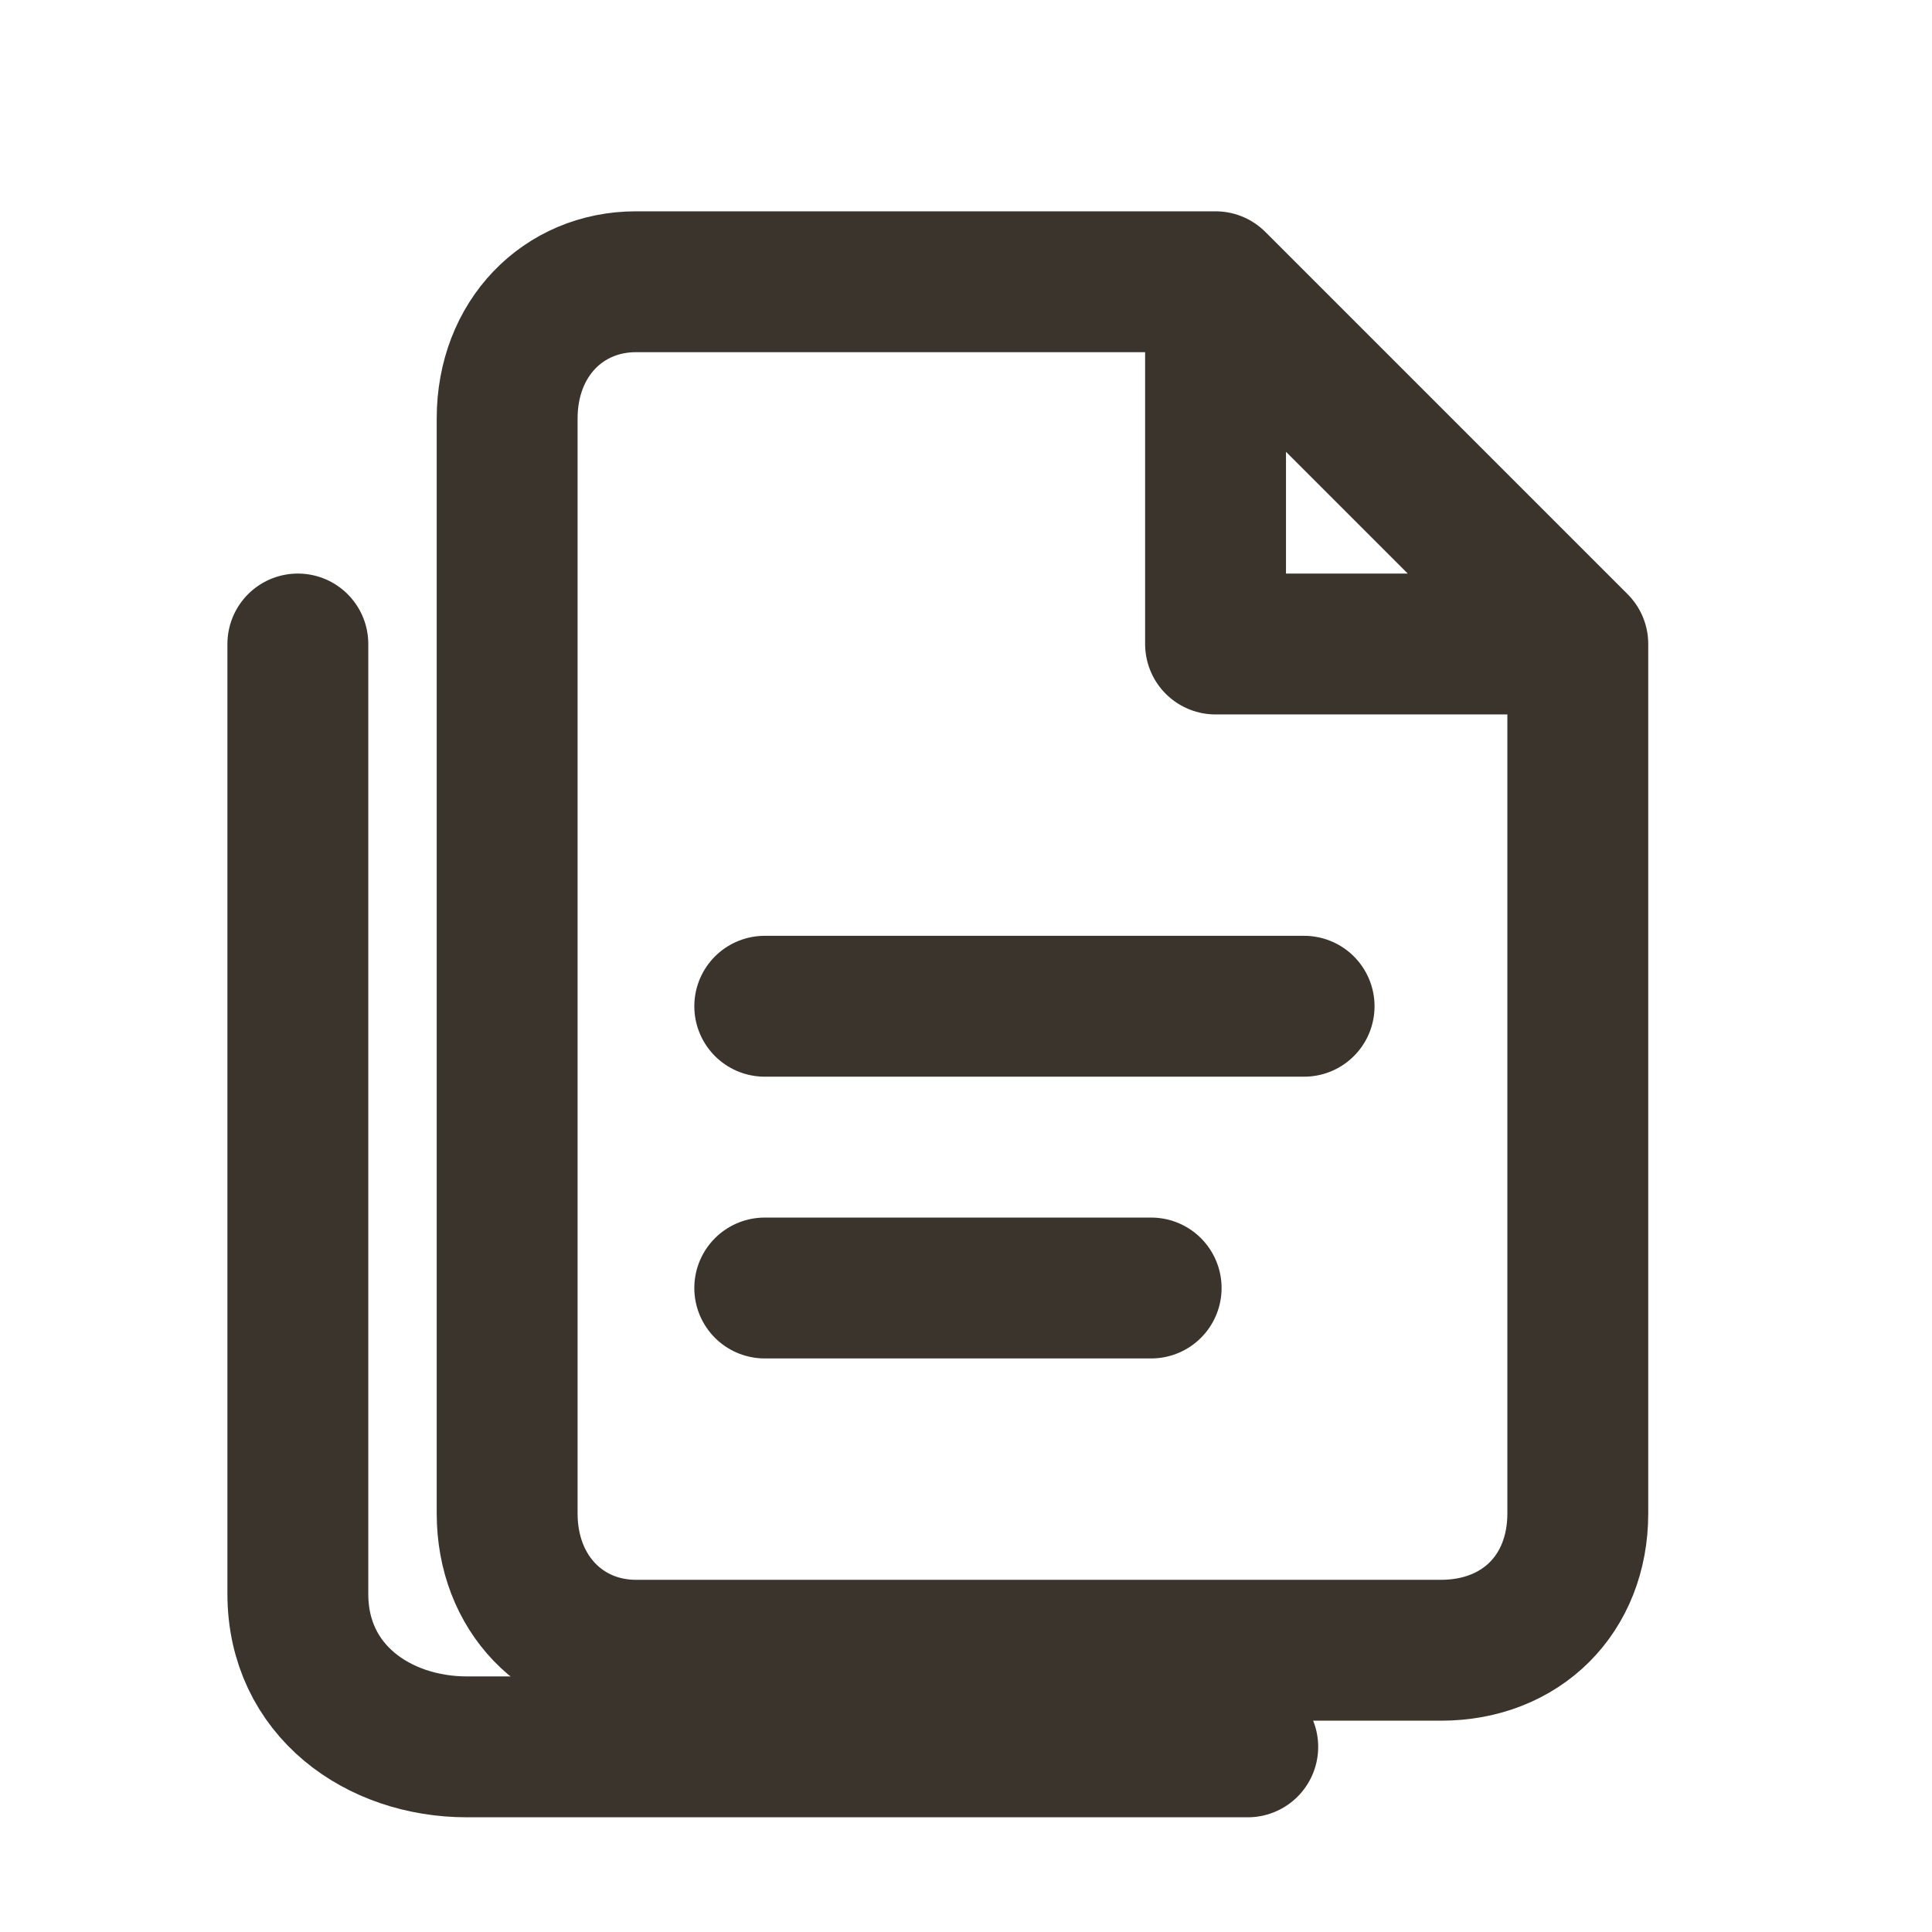
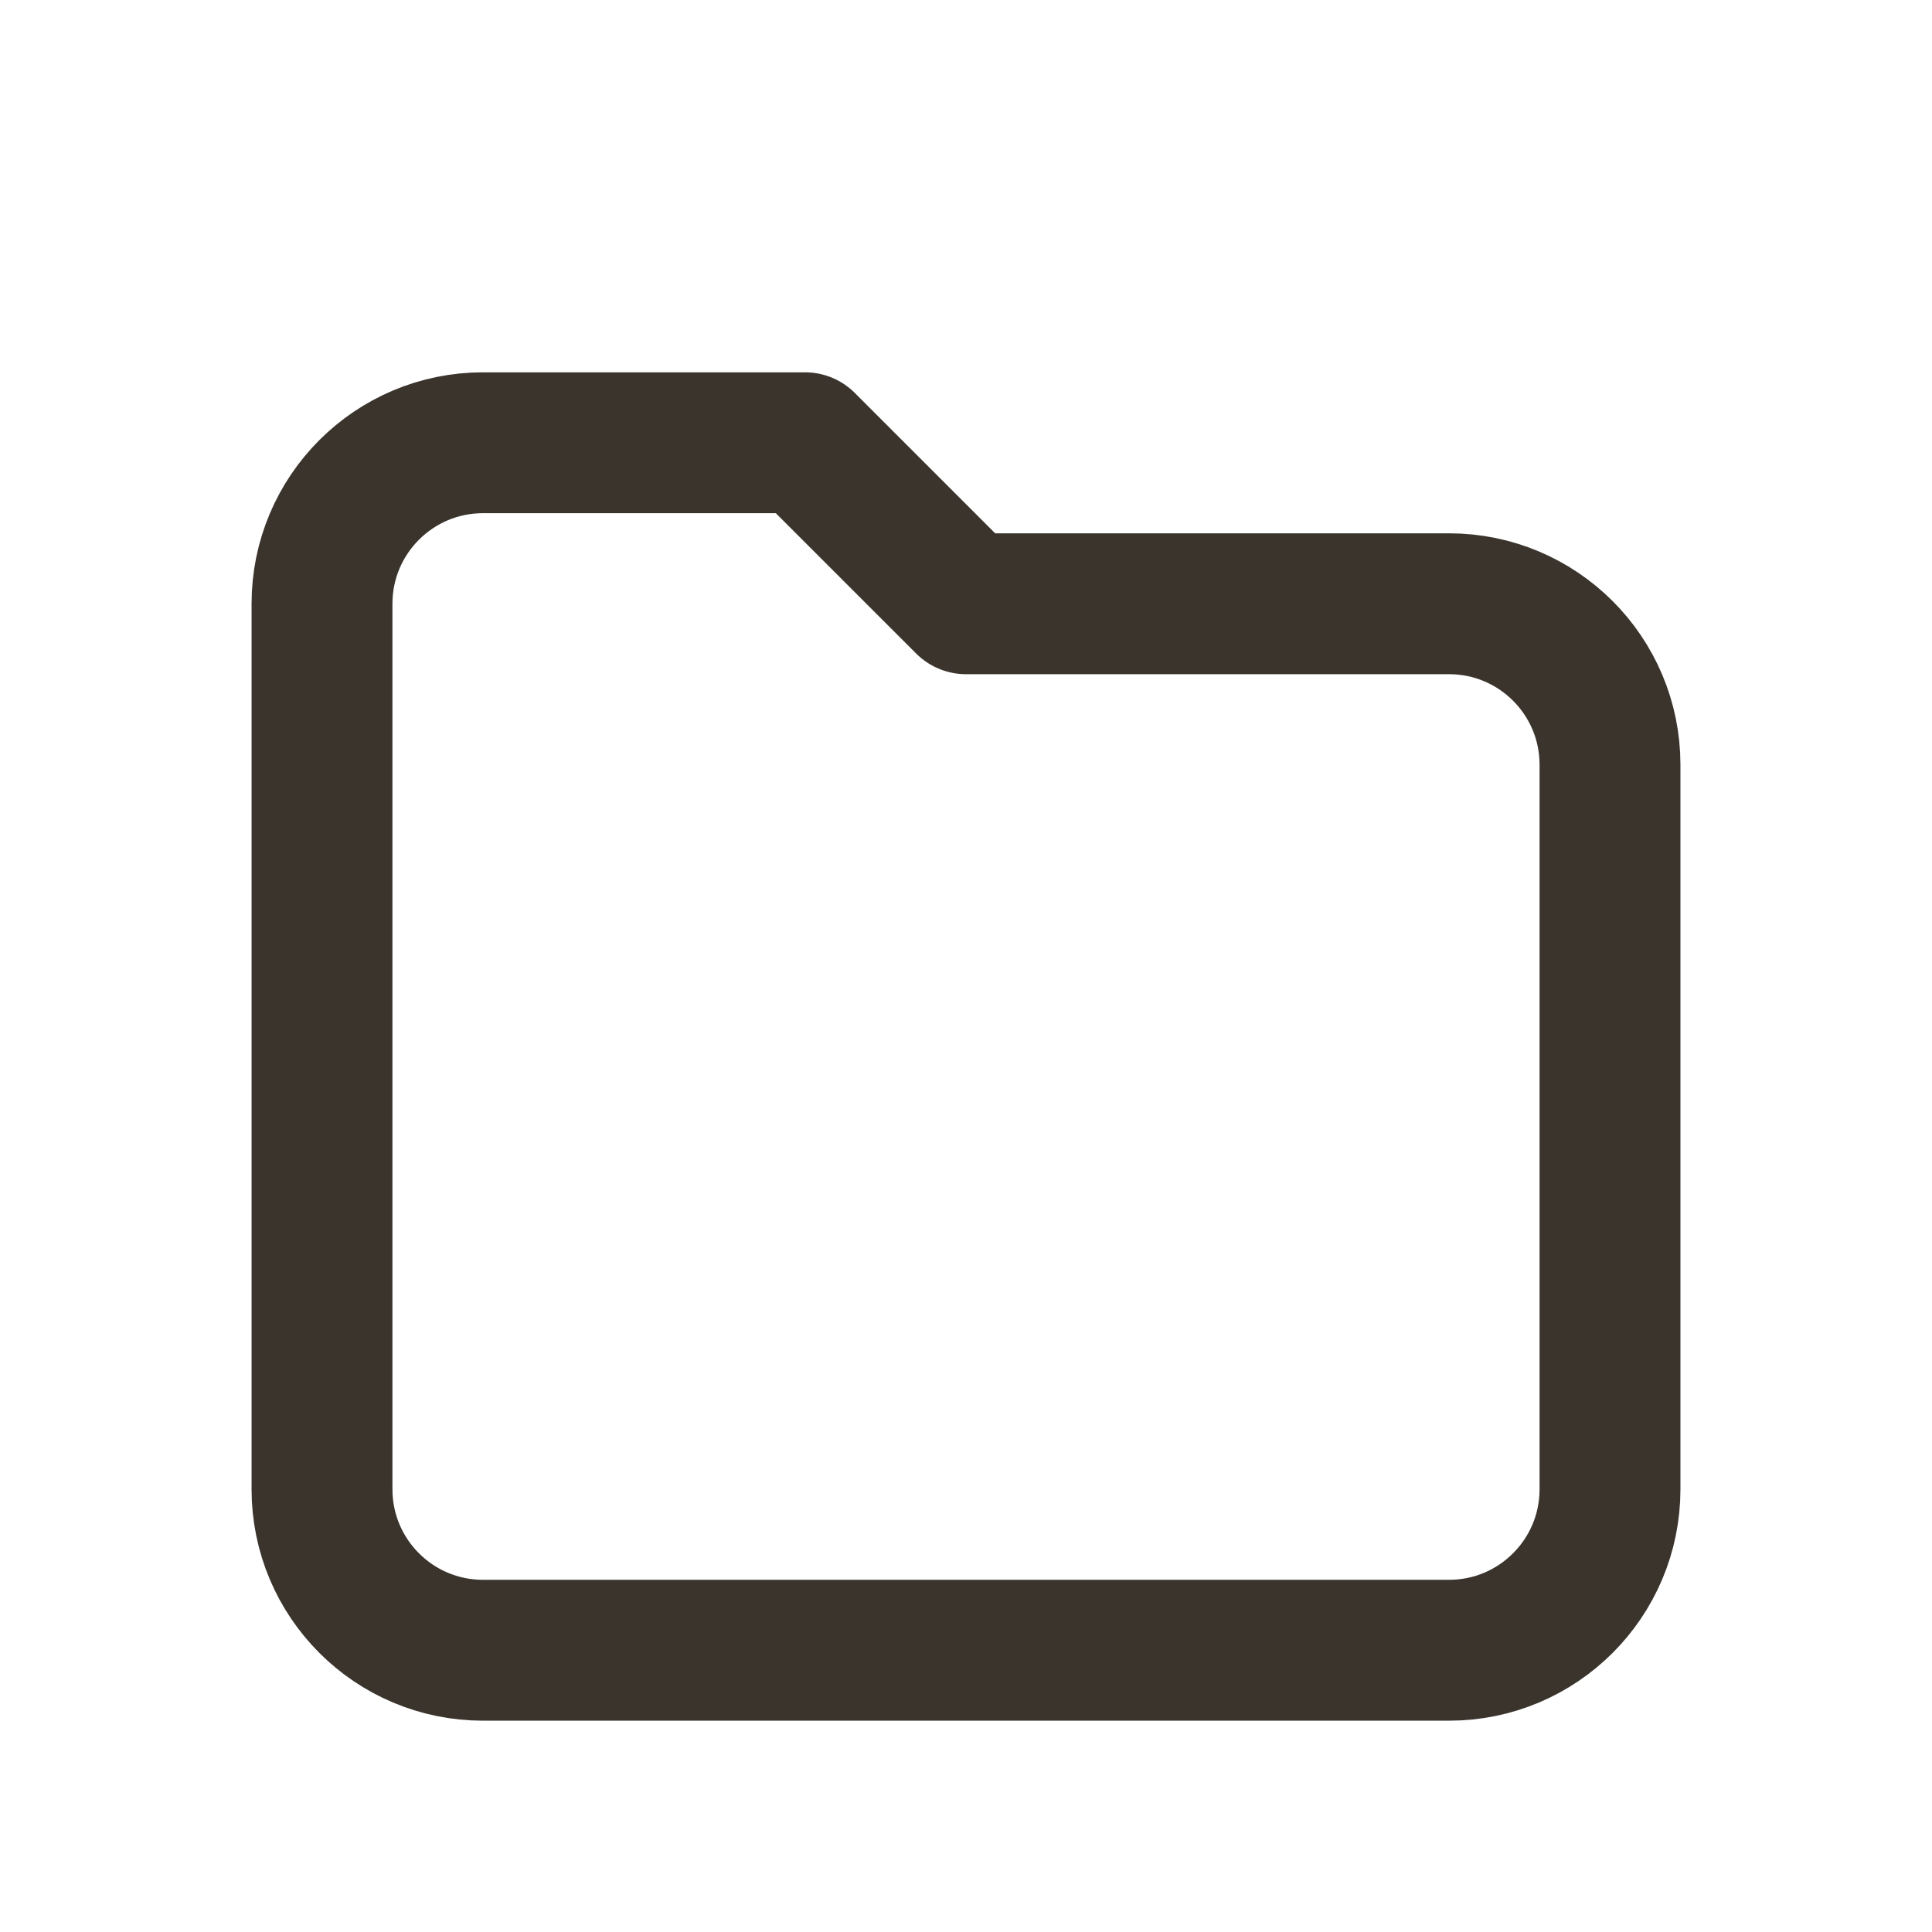
<svg xmlns="http://www.w3.org/2000/svg" viewBox="0 0 24 24" width="24" height="24" role="img" aria-label="WorkspaceFiles" fill="none" stroke="#3A342D" stroke-width="1.75" stroke-linecap="round" stroke-linejoin="round">
-   <path d="M7.9 3.5 H15.1 L19.6 8 V18.8 C19.6 19.8 18.9 20.5 17.9 20.5 H7.9 C7 20.5 6.3 19.8 6.3 18.8 V5.2 C6.3 4.2 7 3.5 7.9 3.5 Z M15.1 3.5 V8 H19.6" />
-   <path d="M3.7 8 V19.8 C3.7 21 4.7 21.7 5.8 21.7 H15.5" />
-   <path d="M9.5 12.5 H16.2 M9.5 16 H14.3" />
+   <path d="M4 7.5A2 2 0 0 1 6 5.5h4l2 2H18a2 2 0 0 1 2 2v9a2 2 0 0 1-2 2H6a2 2 0 0 1-2-2Z" />
</svg>
